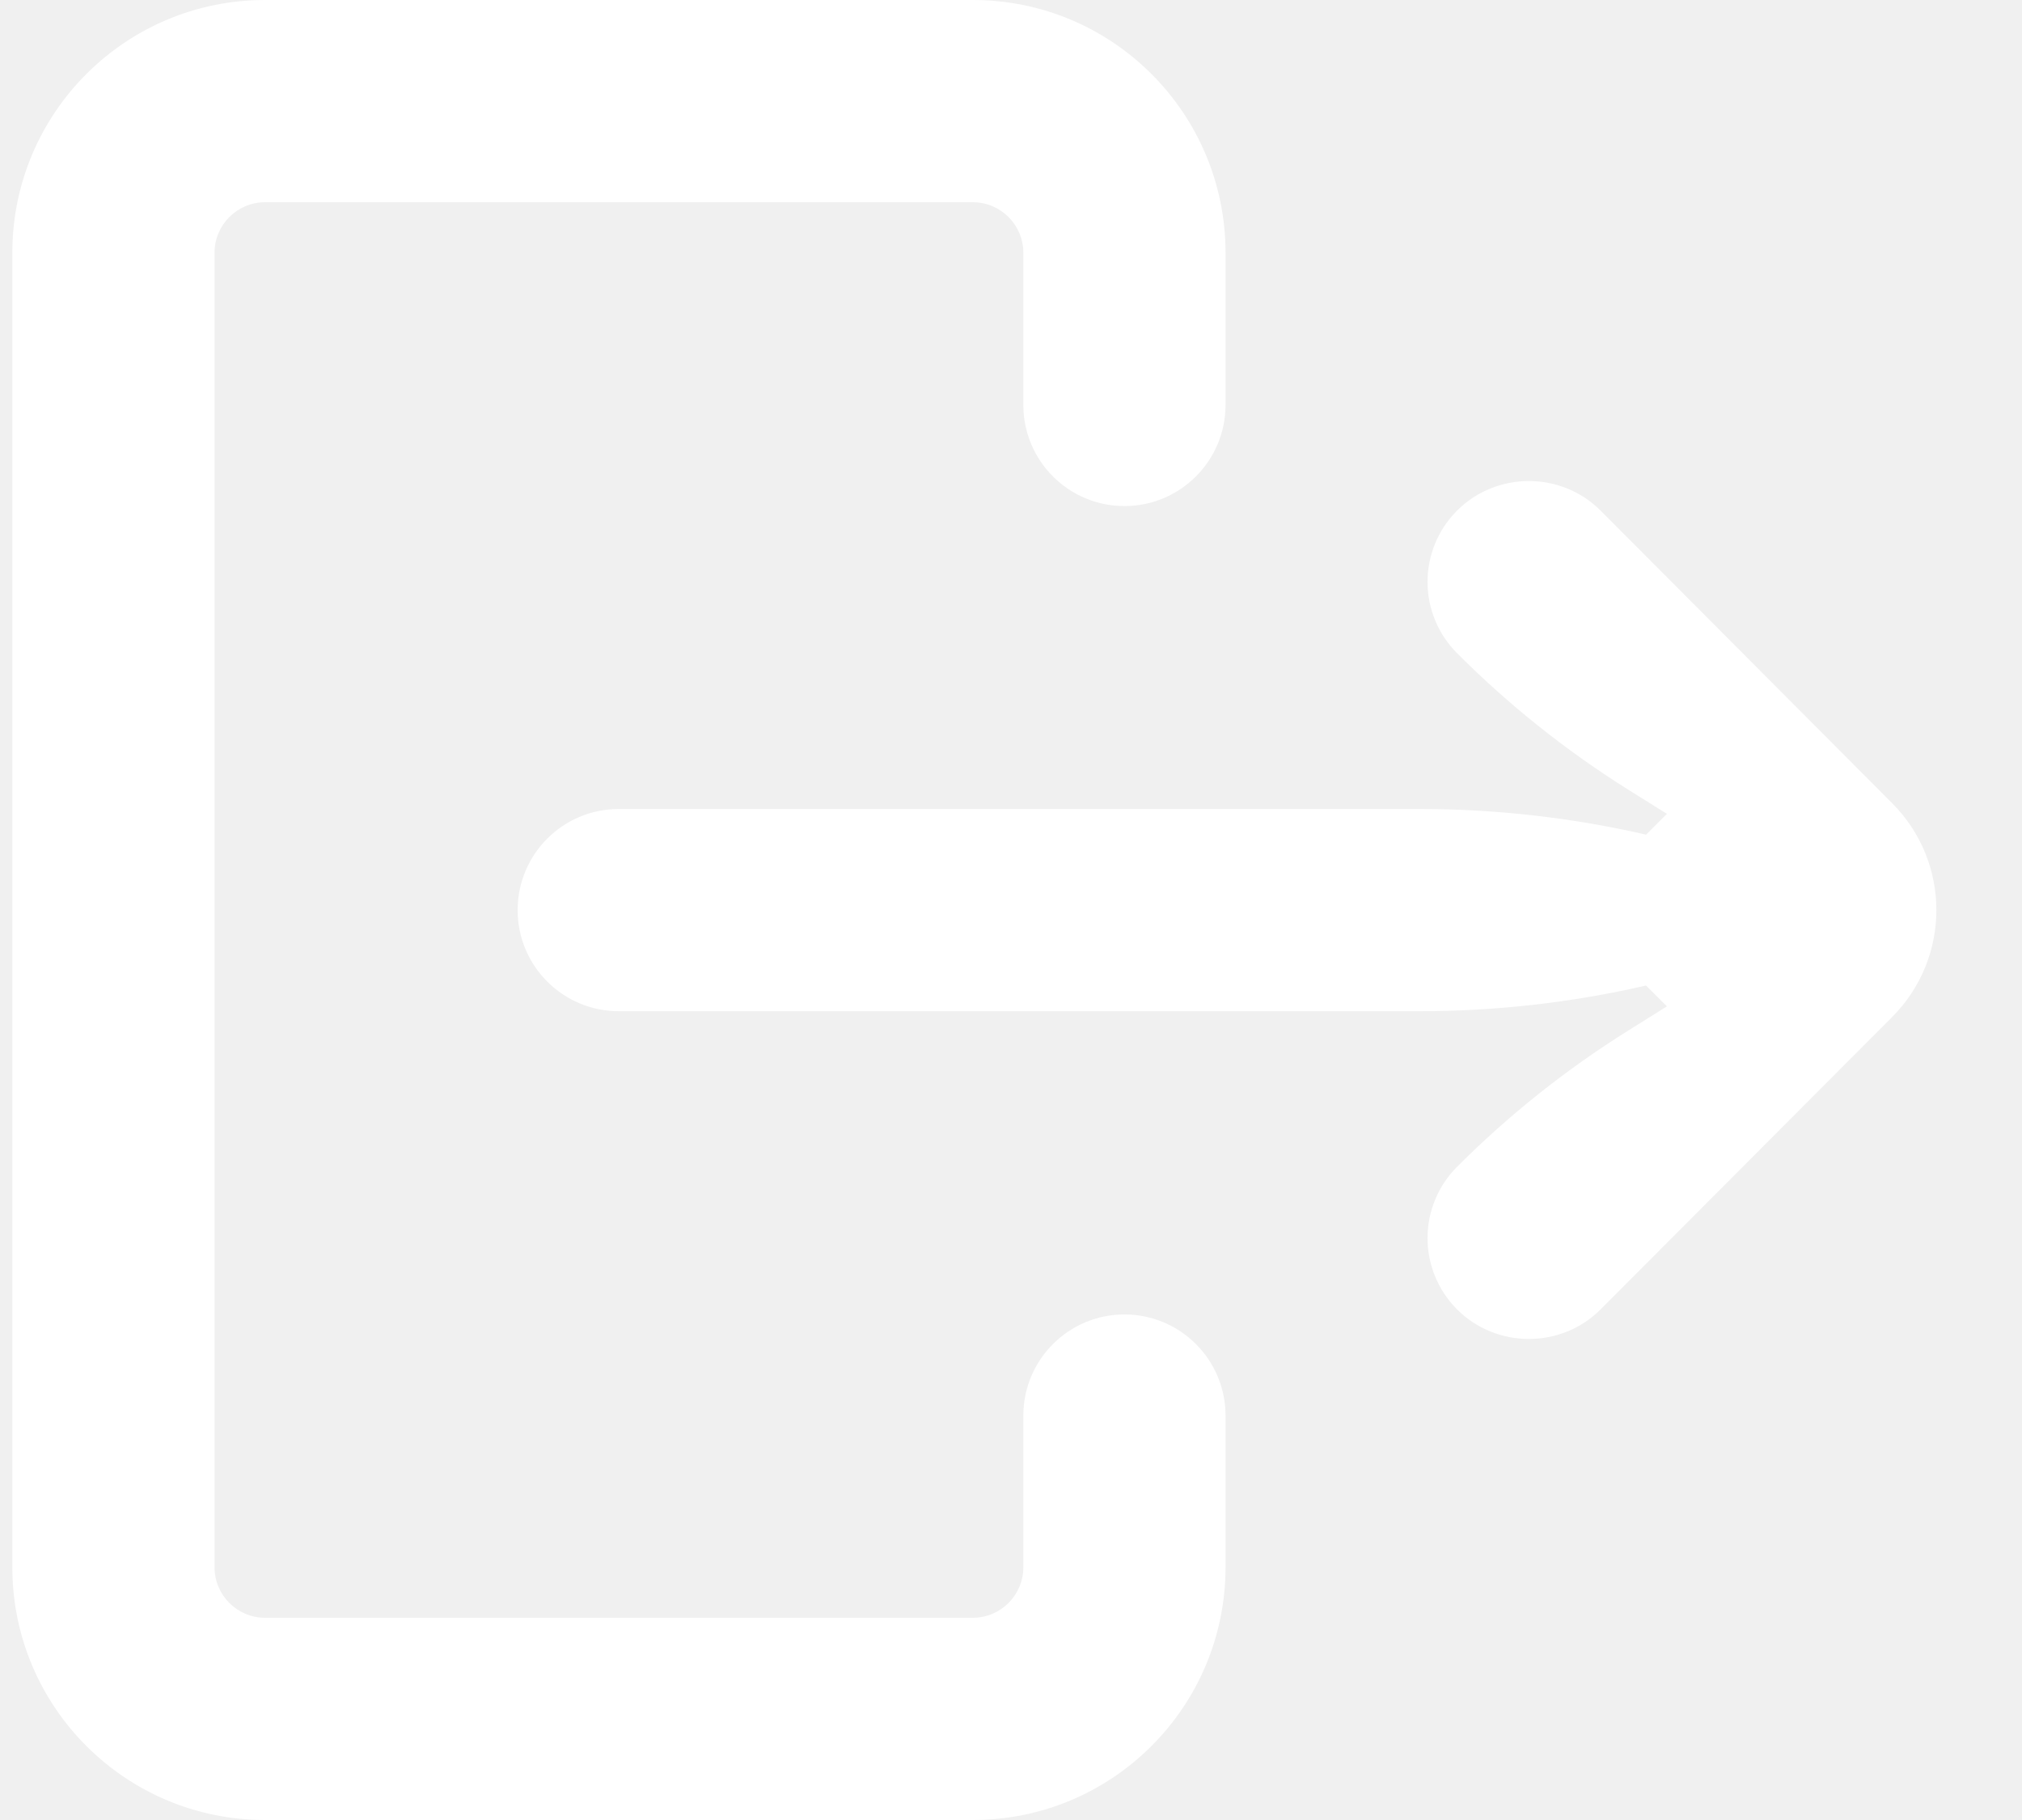
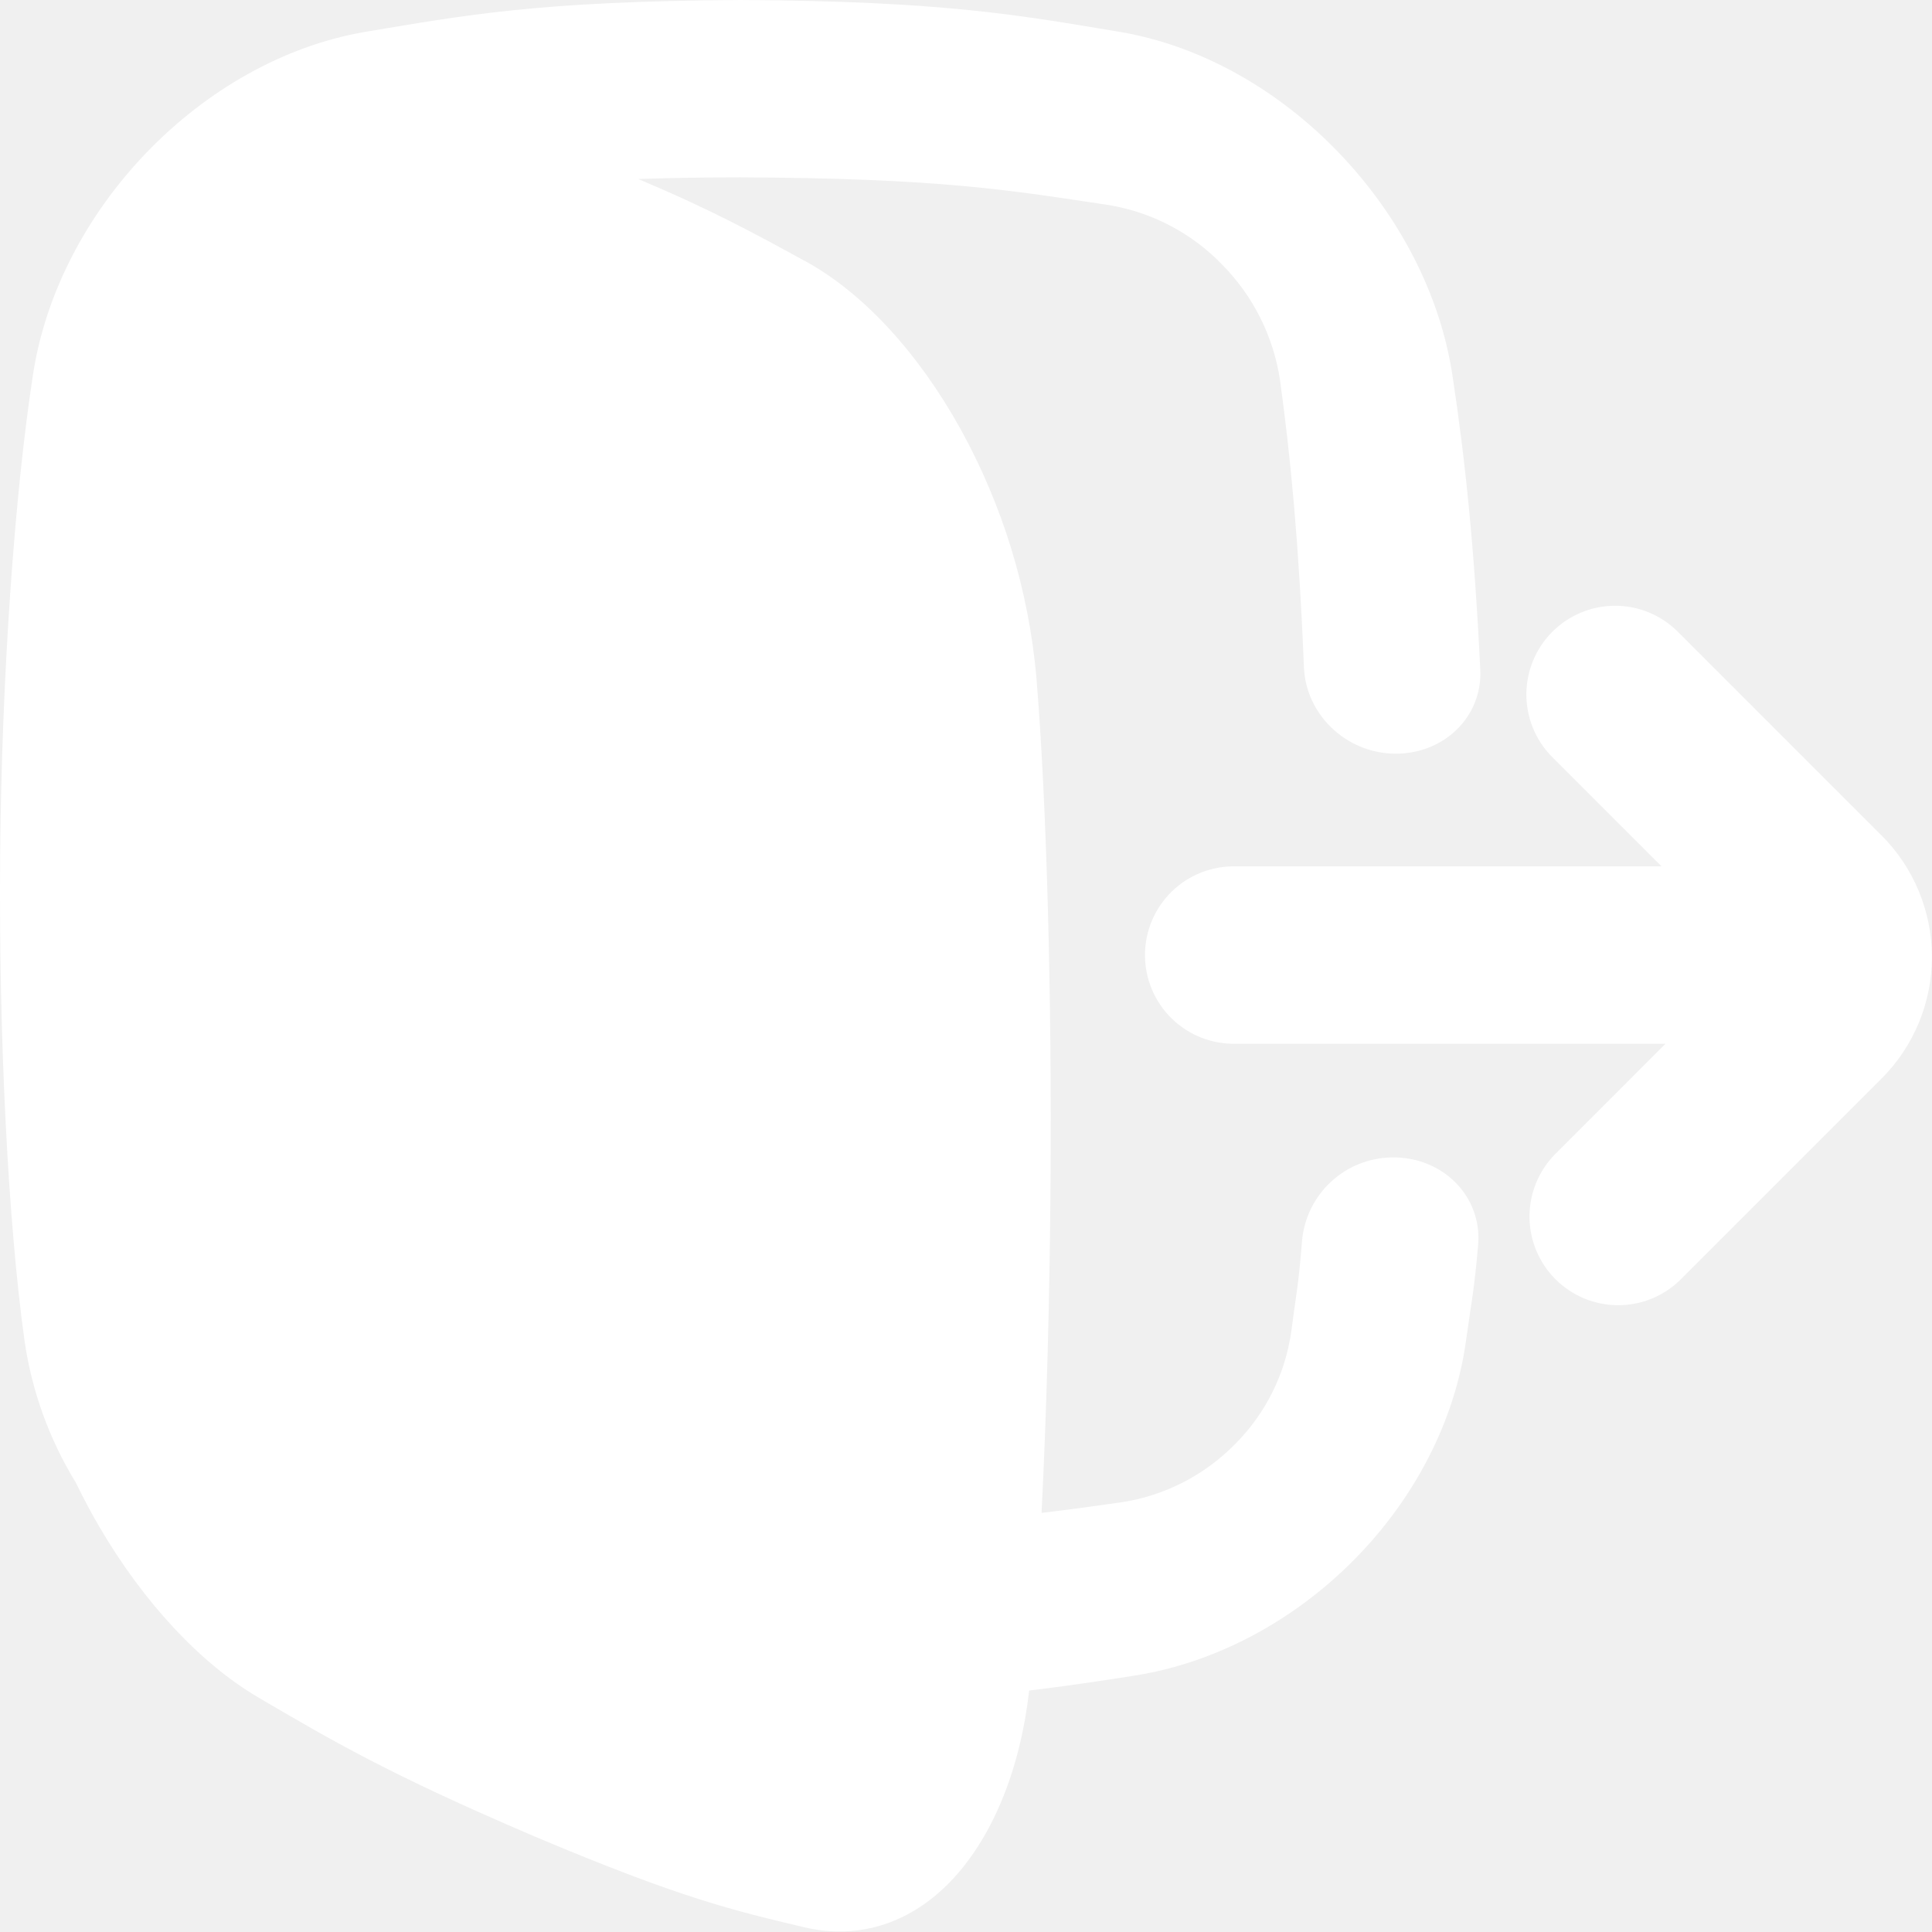
- <svg xmlns="http://www.w3.org/2000/svg" width="20" height="18" viewBox="0 0 20 18" fill="none">
-   <path fill-rule="evenodd" clip-rule="evenodd" d="M18.715 7.943C19.299 8.528 19.299 9.473 18.715 10.059L15.832 12.95C15.442 13.34 14.802 13.34 14.412 12.95C14.225 12.763 14.12 12.509 14.12 12.245C14.12 11.98 14.225 11.727 14.412 11.54C14.922 11.029 15.489 10.578 16.101 10.195L16.488 9.953L16.281 9.747C15.546 9.916 14.795 10.001 14.041 10.001L6.12 10.001C5.568 10.001 5.12 9.553 5.12 9.001C5.12 8.449 5.568 8.001 6.12 8.001H14.041C14.795 8.001 15.547 8.086 16.282 8.255L16.488 8.049L16.102 7.808C15.49 7.424 14.923 6.972 14.412 6.46C14.225 6.273 14.12 6.02 14.12 5.755C14.12 5.49 14.225 5.237 14.412 5.05C14.802 4.66 15.442 4.66 15.832 5.05L18.715 7.943ZM11.122 13C10.57 13 10.122 13.448 10.122 14V15.5C10.122 15.776 9.898 16 9.622 16H2.622C2.346 16 2.122 15.776 2.122 15.5V2.5C2.122 2.224 2.346 2 2.622 2H9.622C9.898 2 10.122 2.224 10.122 2.5V4.005C10.122 4.557 10.57 5.005 11.122 5.005C11.674 5.005 12.122 4.557 12.122 4.005V2.5C12.122 1.119 11.003 0 9.622 0H2.622C1.241 0 0.122 1.119 0.122 2.5V15.5C0.122 16.881 1.241 18 2.622 18L9.622 18C11.003 18 12.122 16.881 12.122 15.5V14C12.122 13.448 11.674 13 11.122 13Z" fill="white" />
+ <svg xmlns="http://www.w3.org/2000/svg" width="25" height="25" viewBox="0 0 512 512" fill="none">
+   <path d="M498.626 221.41L444.406 167.19C439.976 162.882 434.028 160.492 427.849 160.535C421.67 160.579 415.757 163.053 411.388 167.423C407.02 171.793 404.547 177.707 404.506 183.886C404.464 190.065 406.856 196.012 411.166 200.44L440.326 229.6H327.626C324.482 229.509 321.352 230.049 318.42 231.188C315.489 232.328 312.816 234.044 310.56 236.236C308.304 238.427 306.511 241.048 305.286 243.945C304.061 246.842 303.43 249.955 303.43 253.1C303.43 256.245 304.061 259.359 305.286 262.255C306.511 265.152 308.304 267.774 310.56 269.965C312.816 272.156 315.489 273.873 318.42 275.012C321.352 276.152 324.482 276.692 327.626 276.6H441.376L412.216 305.77C410.033 307.953 408.302 310.544 407.121 313.396C405.939 316.247 405.332 319.304 405.332 322.39C405.332 325.477 405.939 328.533 407.121 331.385C408.302 334.237 410.033 336.828 412.216 339.01C416.624 343.418 422.602 345.895 428.836 345.895C431.922 345.895 434.979 345.287 437.83 344.105C440.682 342.924 443.273 341.193 445.456 339.01L498.626 285.84C502.858 281.609 506.215 276.585 508.506 271.056C510.796 265.526 511.975 259.6 511.975 253.615C511.975 247.63 510.796 241.704 508.506 236.175C506.215 230.646 502.858 225.622 498.626 221.39V221.41Z" fill="white" />
+   <path d="M368.776 306.73C362.796 306.832 357.064 309.143 352.685 313.218C348.306 317.292 345.589 322.843 345.056 328.8C344.186 340.25 343.316 344.1 342.236 352.63C340.669 364.051 335.4 374.642 327.236 382.78C319.085 391.053 308.464 396.451 296.976 398.16L296.296 398.25C289.296 399.25 282.796 400.13 276.026 400.93C277.346 374.65 278.186 344.27 278.396 314.12C278.776 264.26 277.396 212.82 274.666 179.62C272.622 156.405 265.73 133.876 254.437 113.49C243.267 93.41 228.746 77.63 213.526 69.28L213.056 69.03C199.786 61.77 188.546 55.62 169.146 47.44C177.406 47.17 185.446 47 196.146 47C248.876 47.21 267.536 50.38 293.466 54.29L294.106 54.39C305.53 56.338 316.023 61.909 324.036 70.28C332.177 78.578 337.489 89.235 339.216 100.73C341.986 120.82 344.216 143.73 345.556 176.8C346.046 189.26 356.556 199.43 369.336 199.73C382.476 200.03 392.886 190.04 392.286 177.52C390.746 145 388.196 120.92 384.866 99.18C381.596 77.91 370.746 57.08 354.766 40.44C338.786 23.8 318.456 12.25 297.276 8.54L296.626 8.43C270.766 4.13 250.426 0.28 196.226 0C142.036 0.32 122.976 4.11 97.076 8.39L96.426 8.51C75.246 12.21 54.866 23.79 38.866 40.4C22.866 57.01 12.036 77.87 8.766 99.14C3.916 130.45 0.406 179.47 0.036 227.36C-0.334 275.25 2.166 324.21 6.516 355.42C8.454 368.716 13.078 381.479 20.106 392.93C22.056 396.93 24.156 400.93 26.406 404.75C38.076 424.66 53.066 440.81 68.506 449.87L68.976 450.15C87.796 461.15 102.717 470.04 141.607 486.65C180.387 503.05 194.606 506.35 212.736 510.65L213.187 510.76C228.007 514.21 241.996 509.45 252.836 497.6C263.336 486.12 270.426 468.52 272.736 448.01C282.246 446.88 290.736 445.6 299.926 444.17L300.586 444.06C322.176 440.69 342.856 429.54 358.896 413.31C374.936 397.08 385.576 376.52 388.506 355.31C389.766 346.13 390.746 341.62 391.726 329.83C392.796 317 382.256 306.46 368.776 306.73Z" fill="white" />
</svg>
